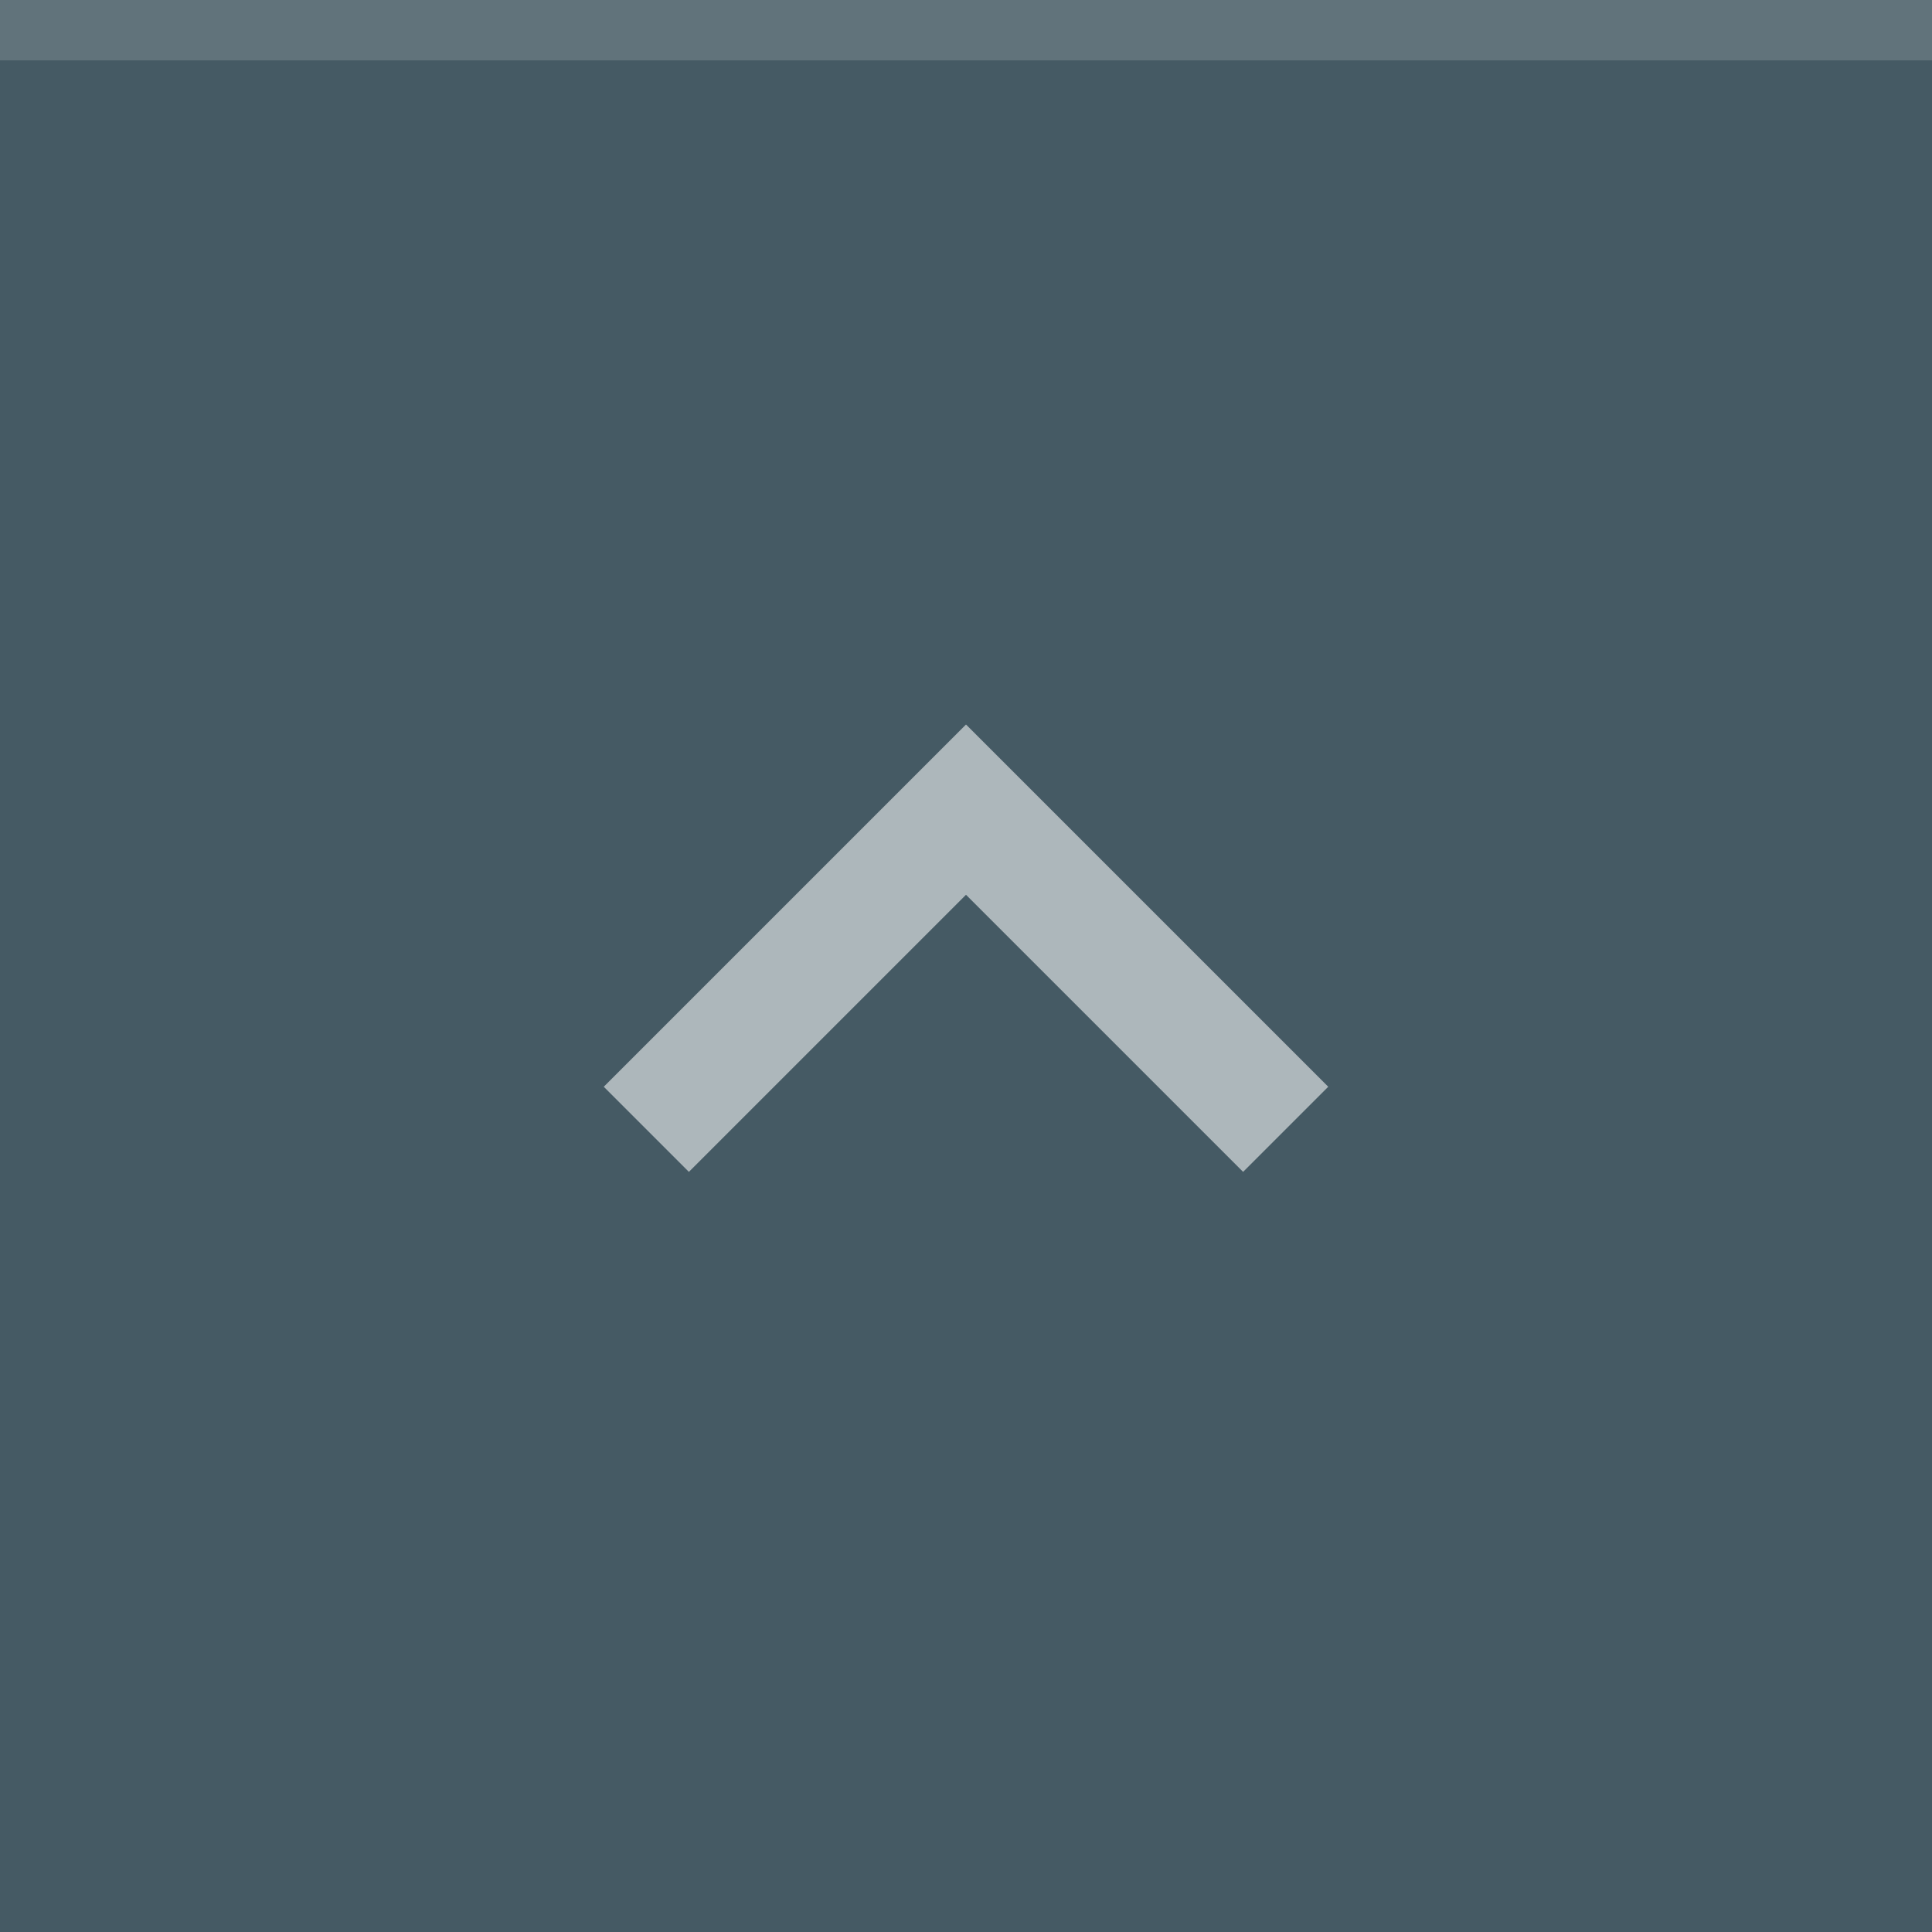
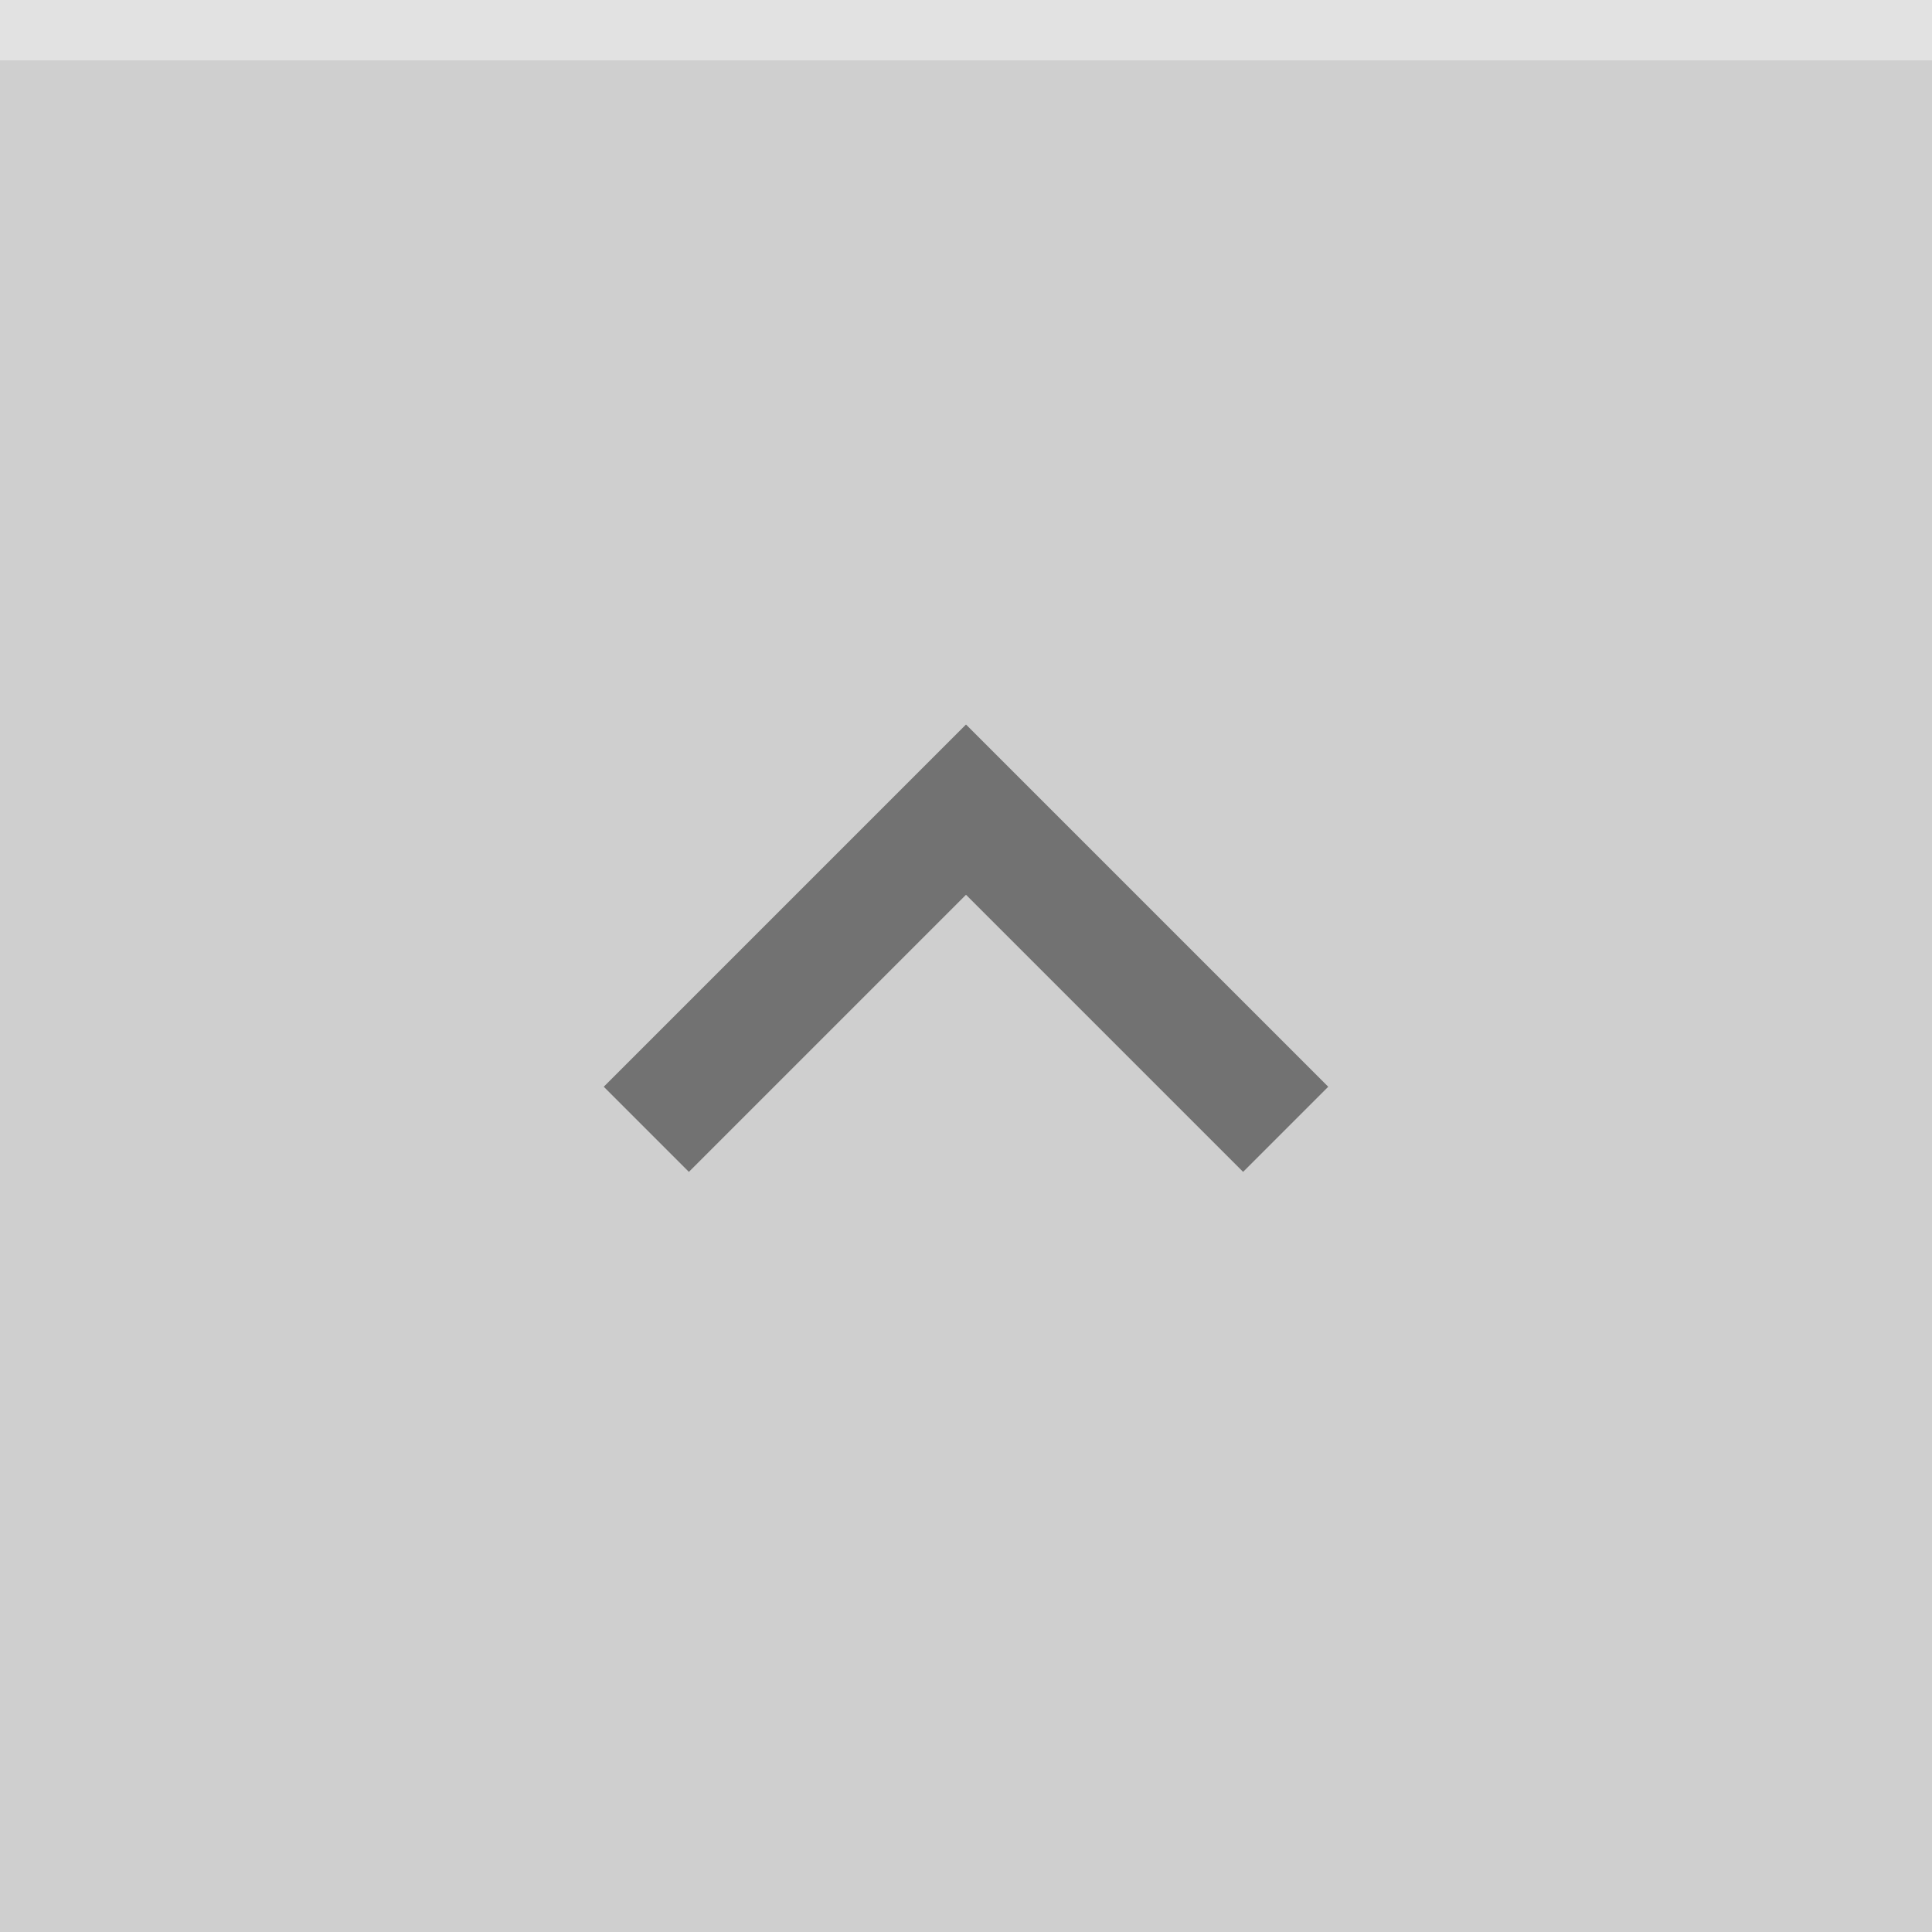
<svg xmlns="http://www.w3.org/2000/svg" width="32" height="32" viewBox="0 0 32 32">
-   <rect width="32" height="32" fill="#455A64" />
-   <rect width="32" height="1" fill="#FFFFFF" fill-opacity="0.15" />
-   <g fill="#FFFFFF" opacity="0.75">
+   <rect width="32" height="32" fill="#cfcfcf" />
+   <rect width="32" height="1" fill="#FFFFFF" fill-opacity="0.4" />
+   <g fill="#000000" fill-opacity="0.8" opacity="0.75">
    <circle cx="16" cy="16" r="12" opacity="0" />
    <path d="m10 18 1.41 1.41 4.59-4.59 4.59 4.59 1.41-1.41-6-6z" opacity="0.75" />
  </g>
</svg>
